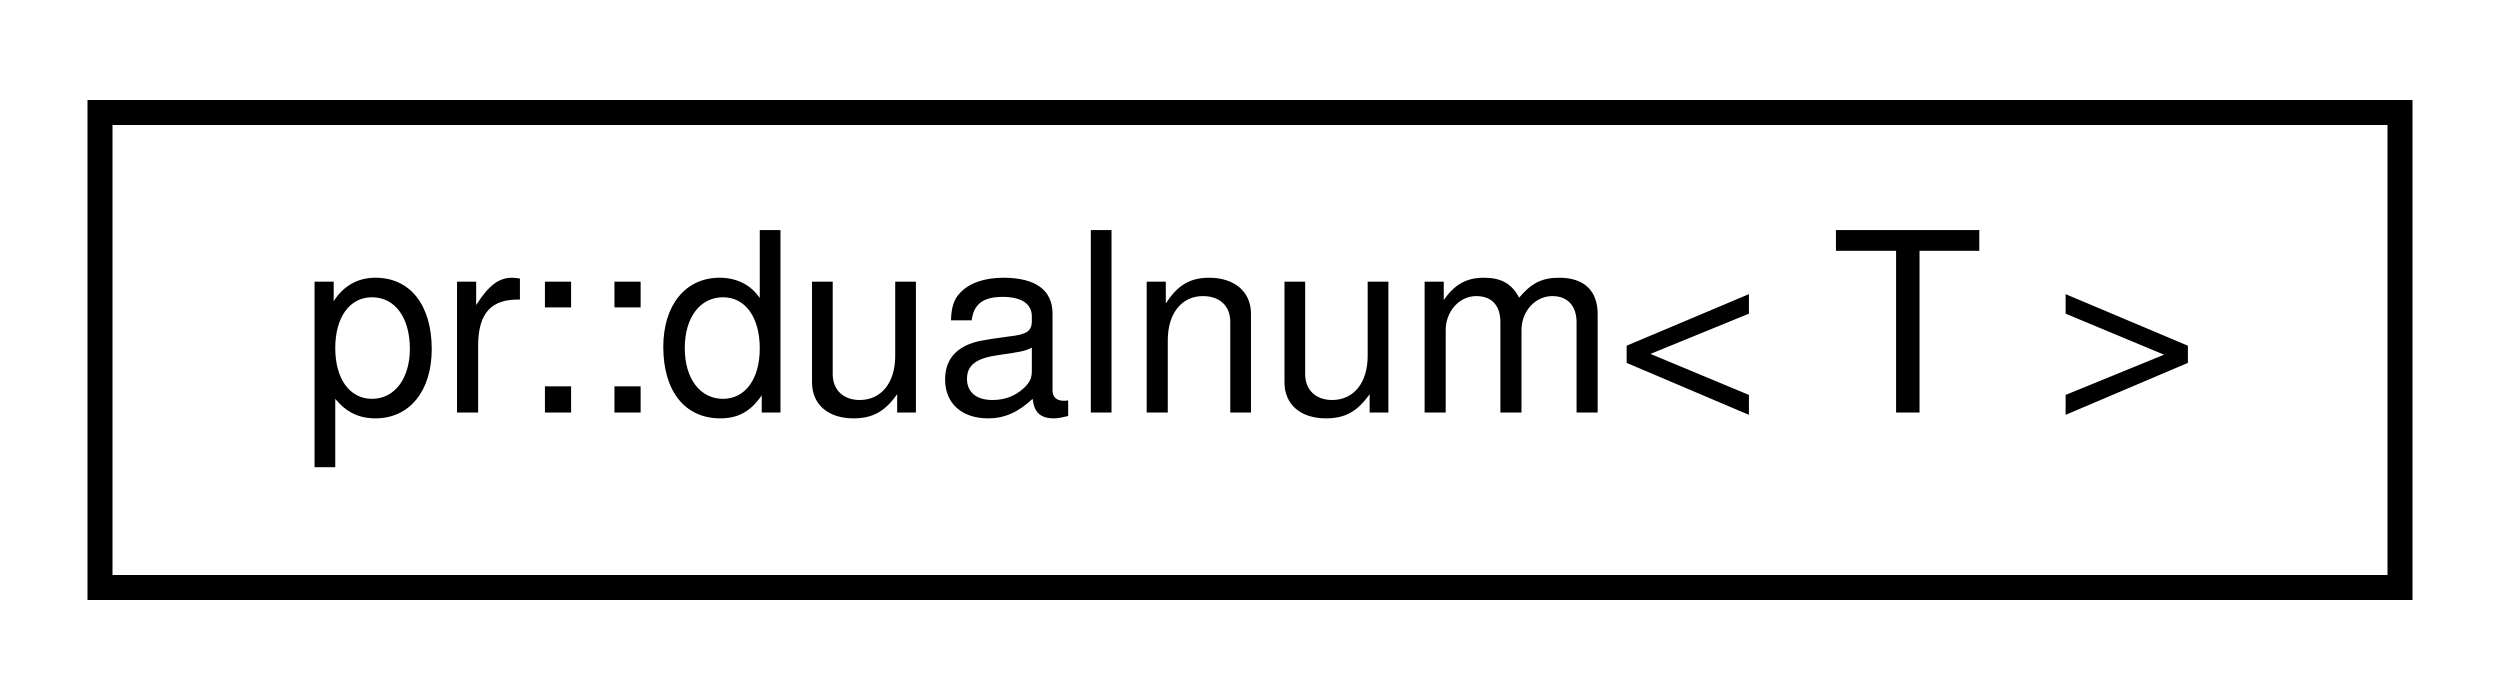
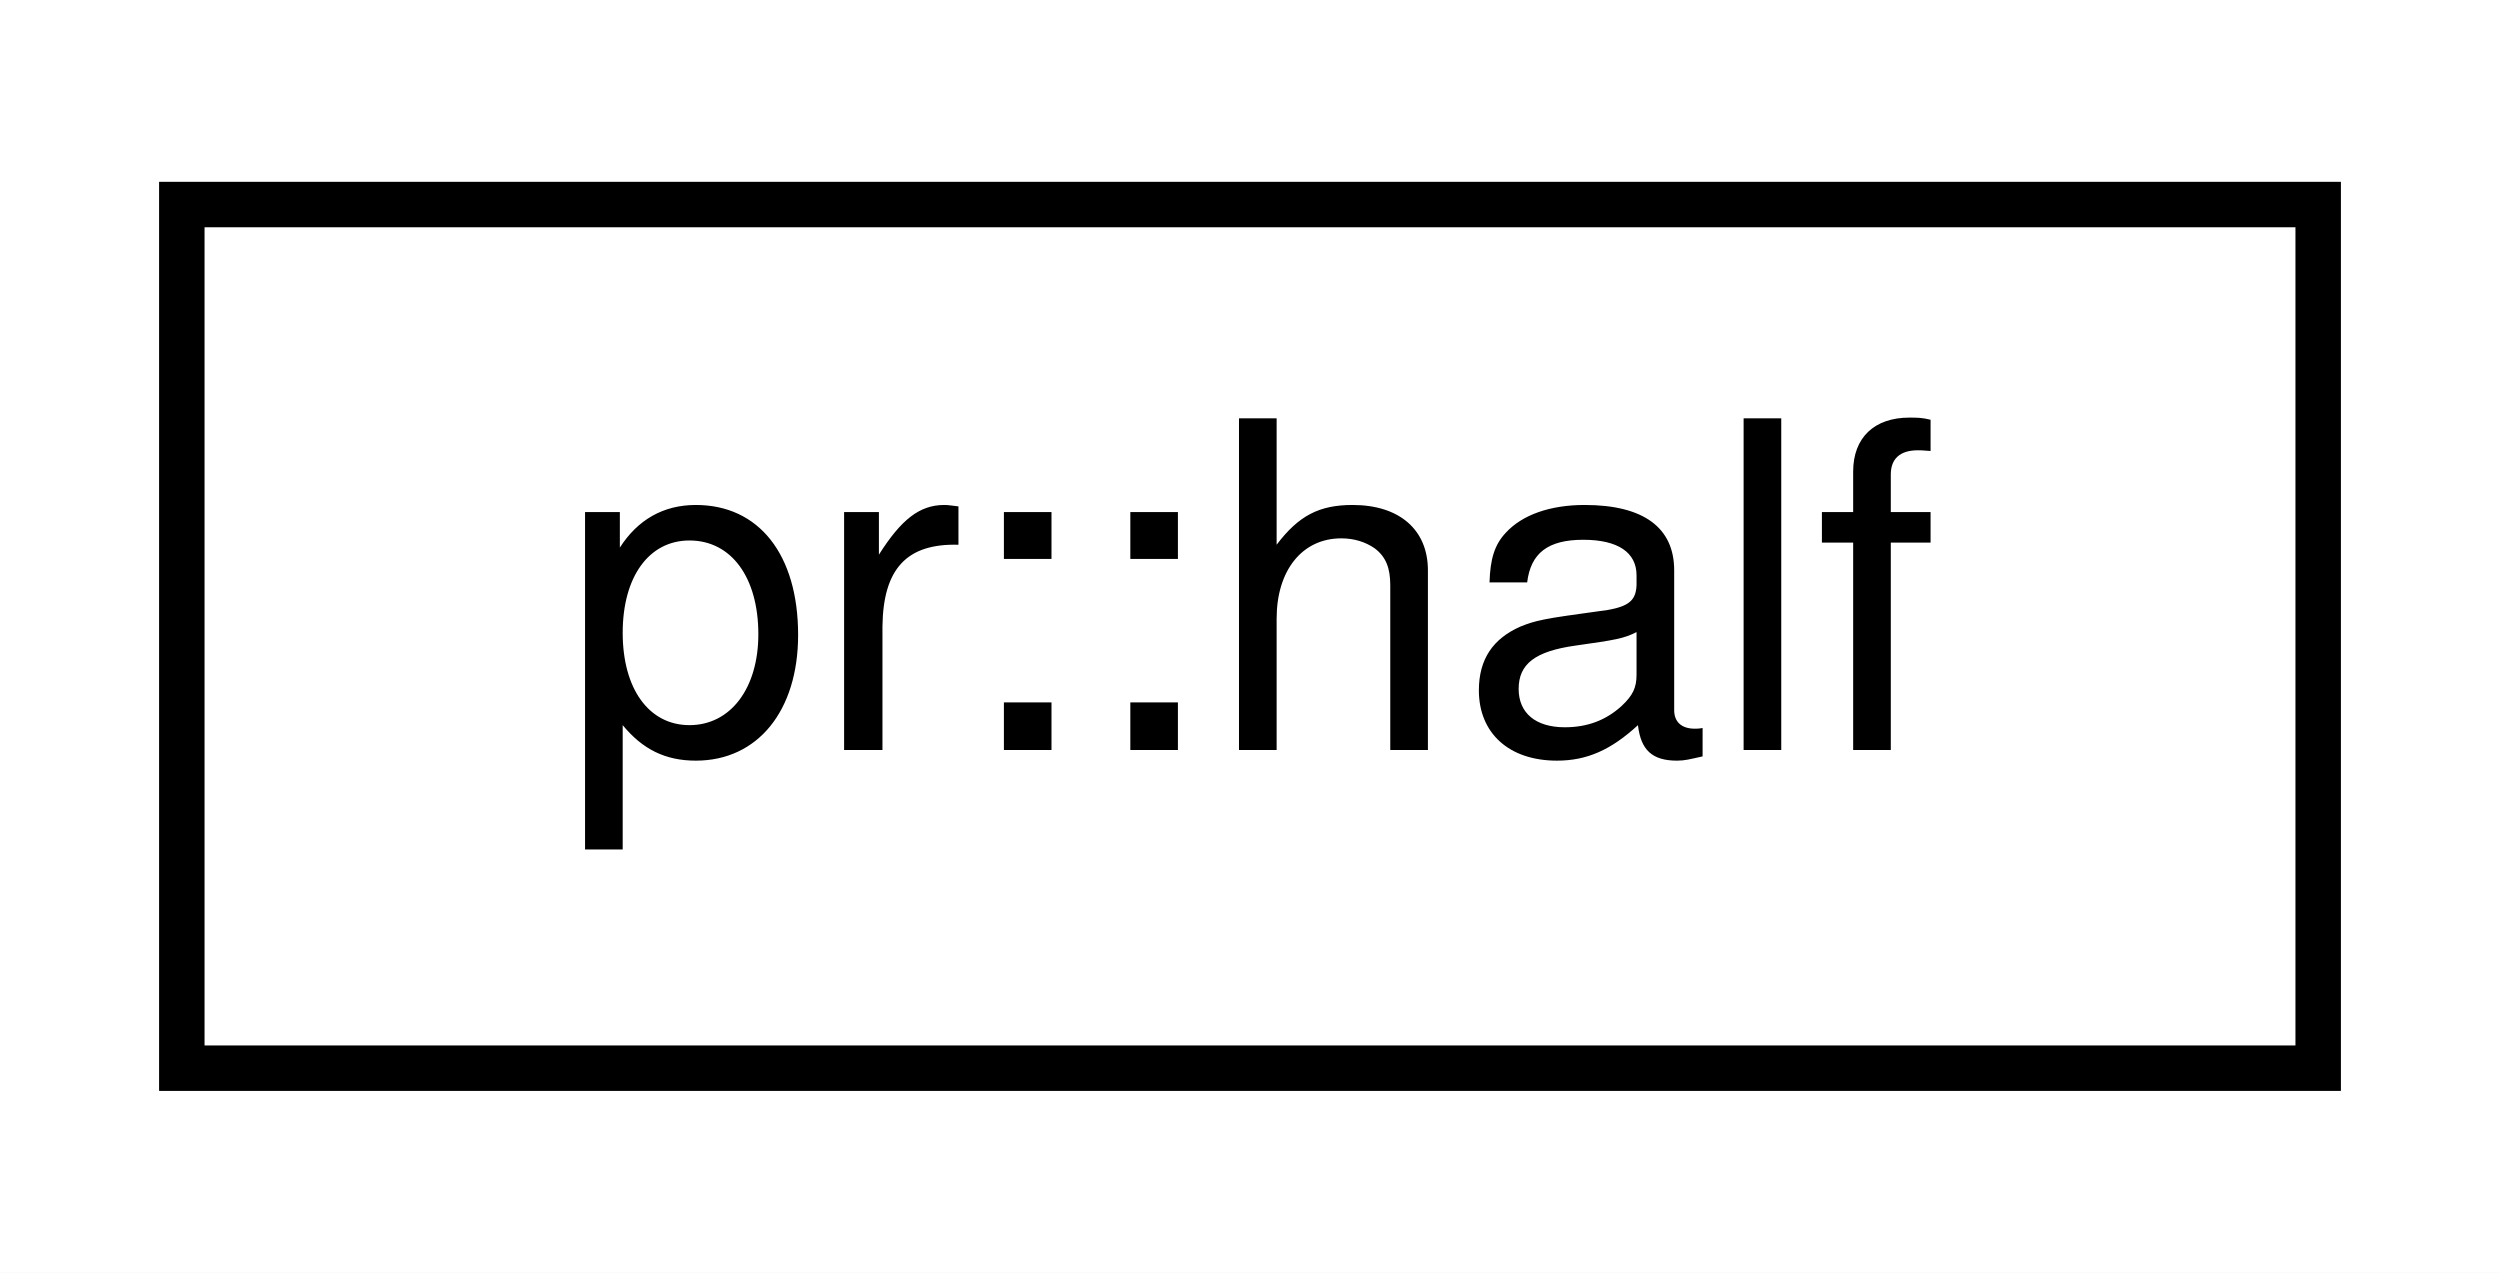
- <svg xmlns="http://www.w3.org/2000/svg" xmlns:xlink="http://www.w3.org/1999/xlink" width="100pt" height="28pt" viewBox="0.00 0.00 100.00 28.00">
+ <svg xmlns="http://www.w3.org/2000/svg" xmlns:xlink="http://www.w3.org/1999/xlink" width="55pt" height="28pt" viewBox="0.00 0.00 55.00 28.00">
  <g id="graph0" class="graph" transform="scale(1 1) rotate(0) translate(4 24)">
-     <polygon fill="#ffffff" stroke="transparent" points="-4,4 -4,-24 96,-24 96,4 -4,4" />
+     <polygon fill="#ffffff" stroke="transparent" points="-4,4 -4,-24 51,-24 51,4 -4,4" />
    <g id="node1" class="node">
      <g id="a_node1">
-         <a xlink:href="classpr_1_1dualnum.html" target="_top" xlink:title="Dual number. ">
-           <polygon fill="#ffffff" stroke="#000000" points="0,-.5 0,-19.5 92,-19.5 92,-.5 0,-.5" />
-           <text text-anchor="middle" x="46" y="-7.5" font-family="Helvetica,sans-Serif" font-size="10.00" fill="#000000">pr::dualnum&lt; T &gt;</text>
+         <a xlink:href="classpr_1_1half.html" target="_top" xlink:title="Half-precision float. ">
+           <polygon fill="#ffffff" stroke="#000000" points="0,-.5 0,-19.5 47,-19.5 47,-.5 0,-.5" />
+           <text text-anchor="middle" x="23.5" y="-7.5" font-family="Helvetica,sans-Serif" font-size="10.00" fill="#000000">pr::half</text>
        </a>
      </g>
    </g>
  </g>
</svg>
